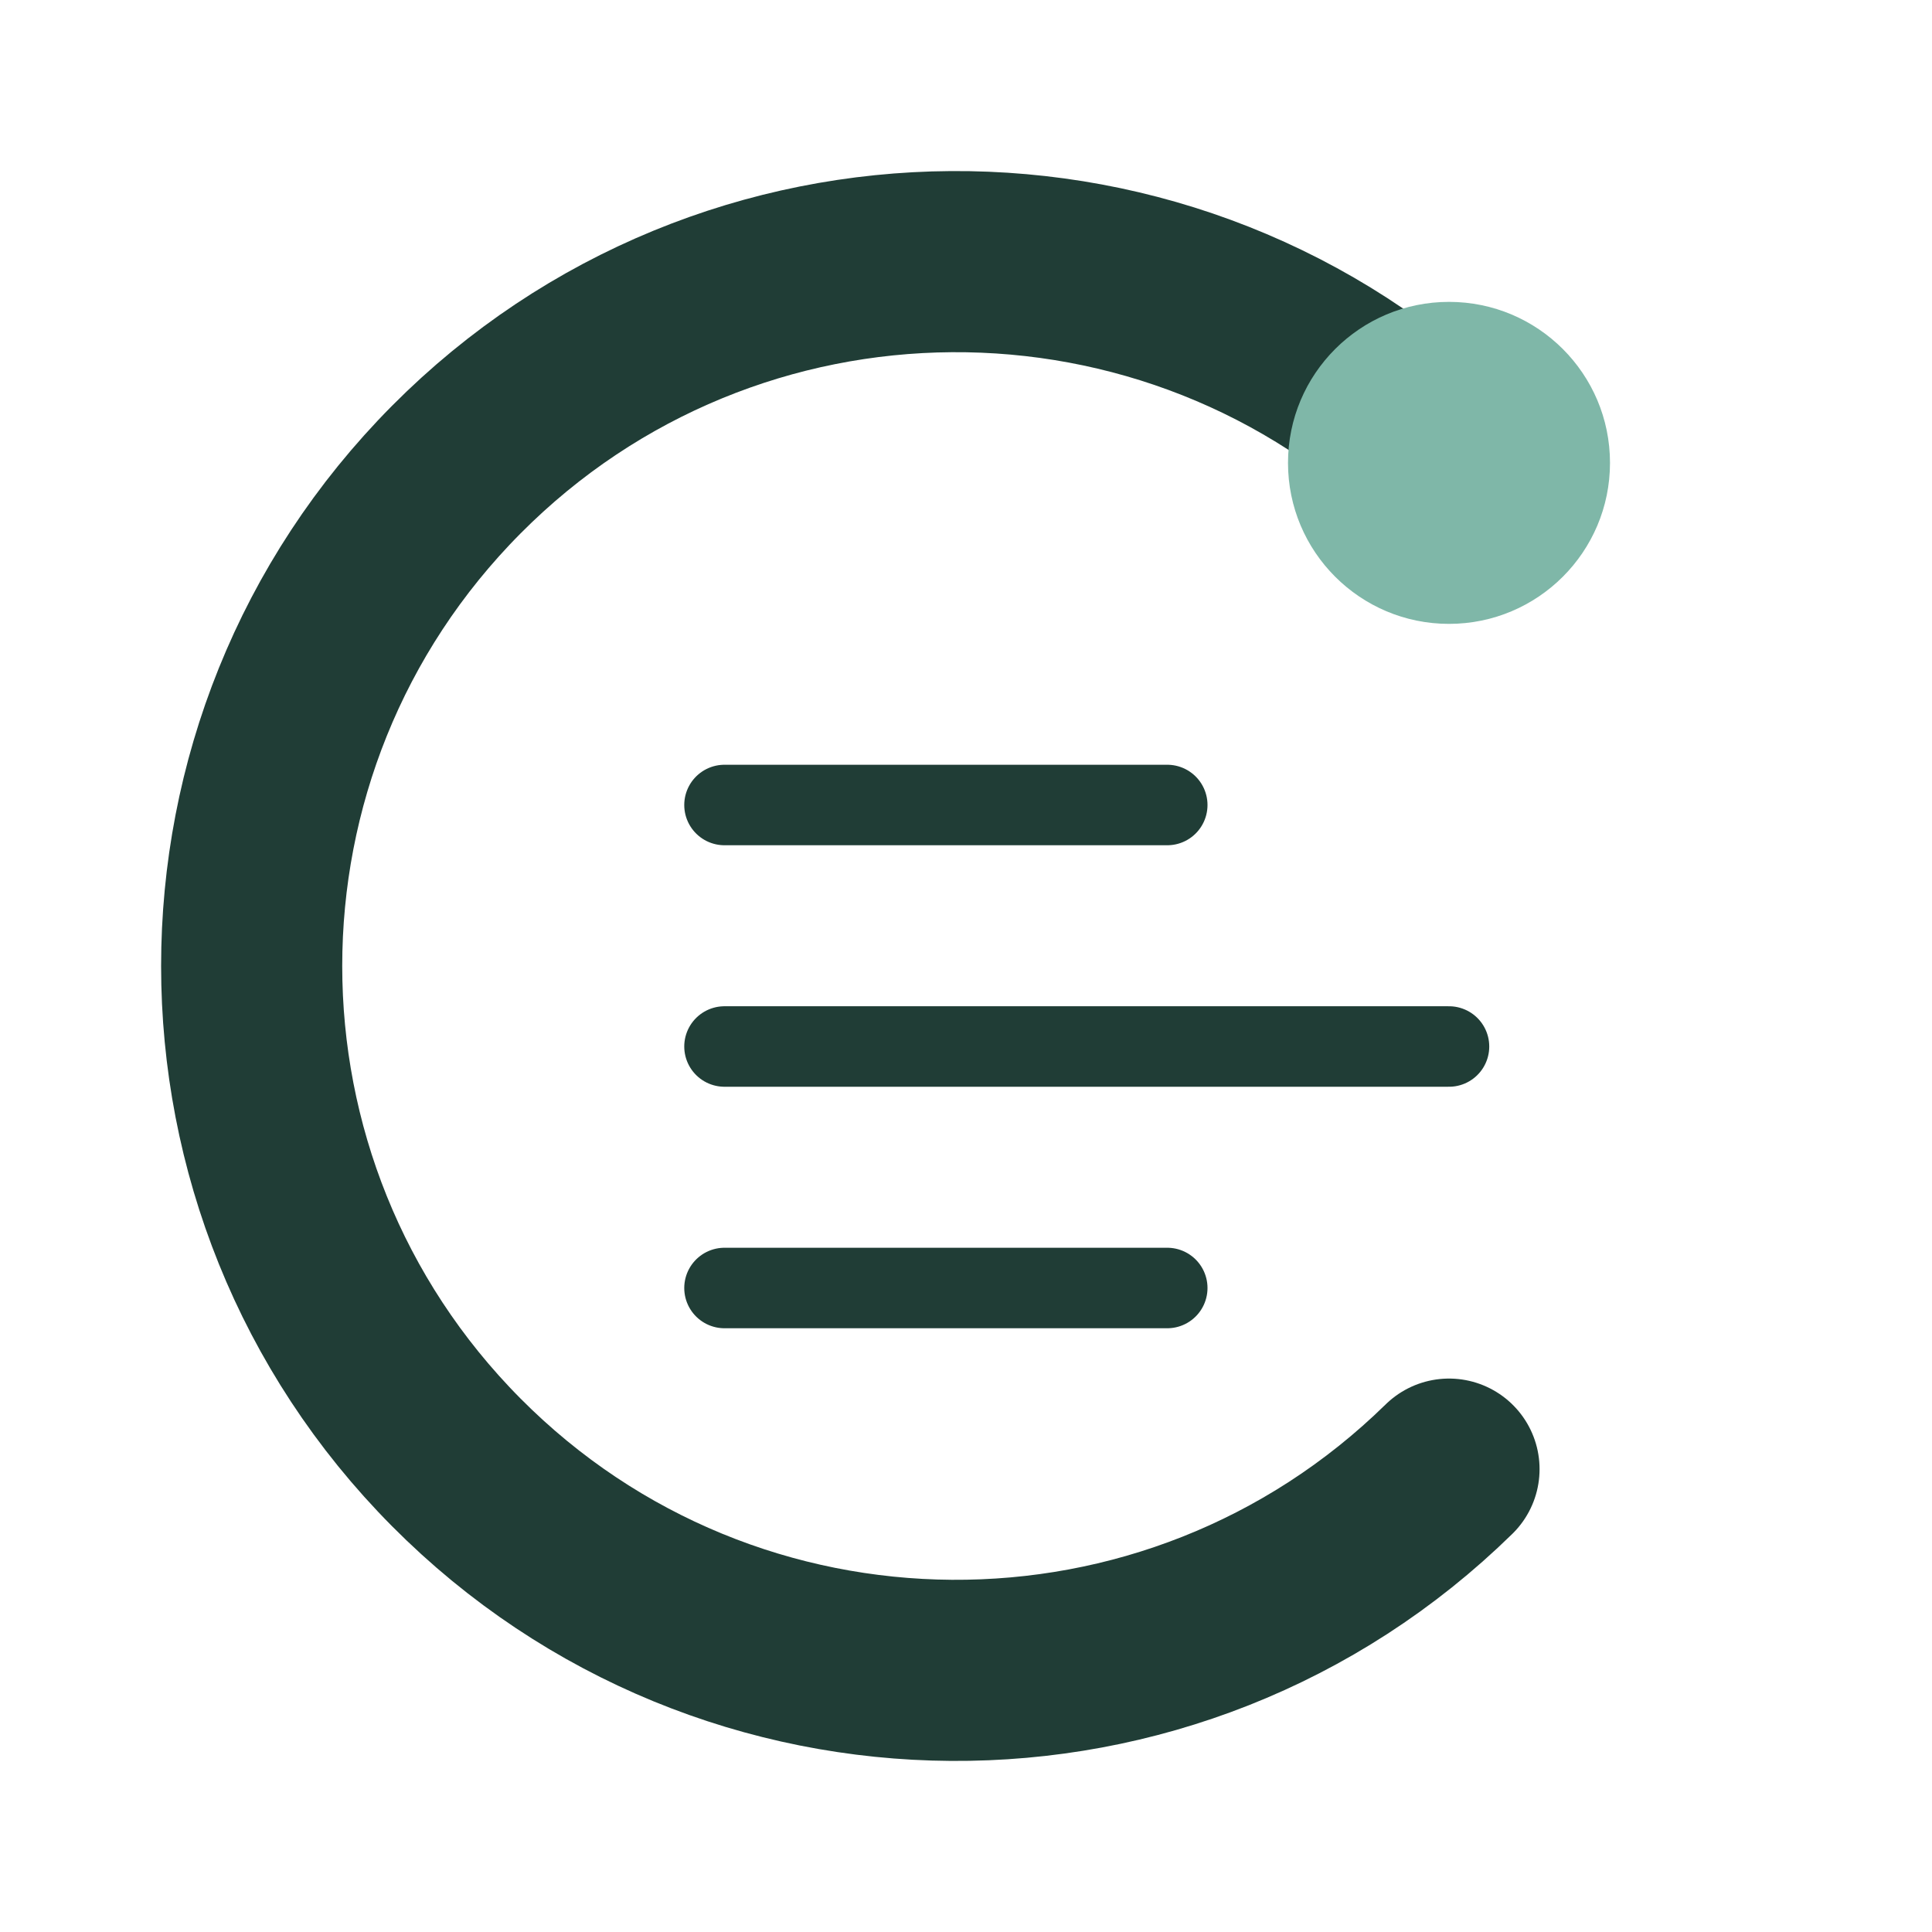
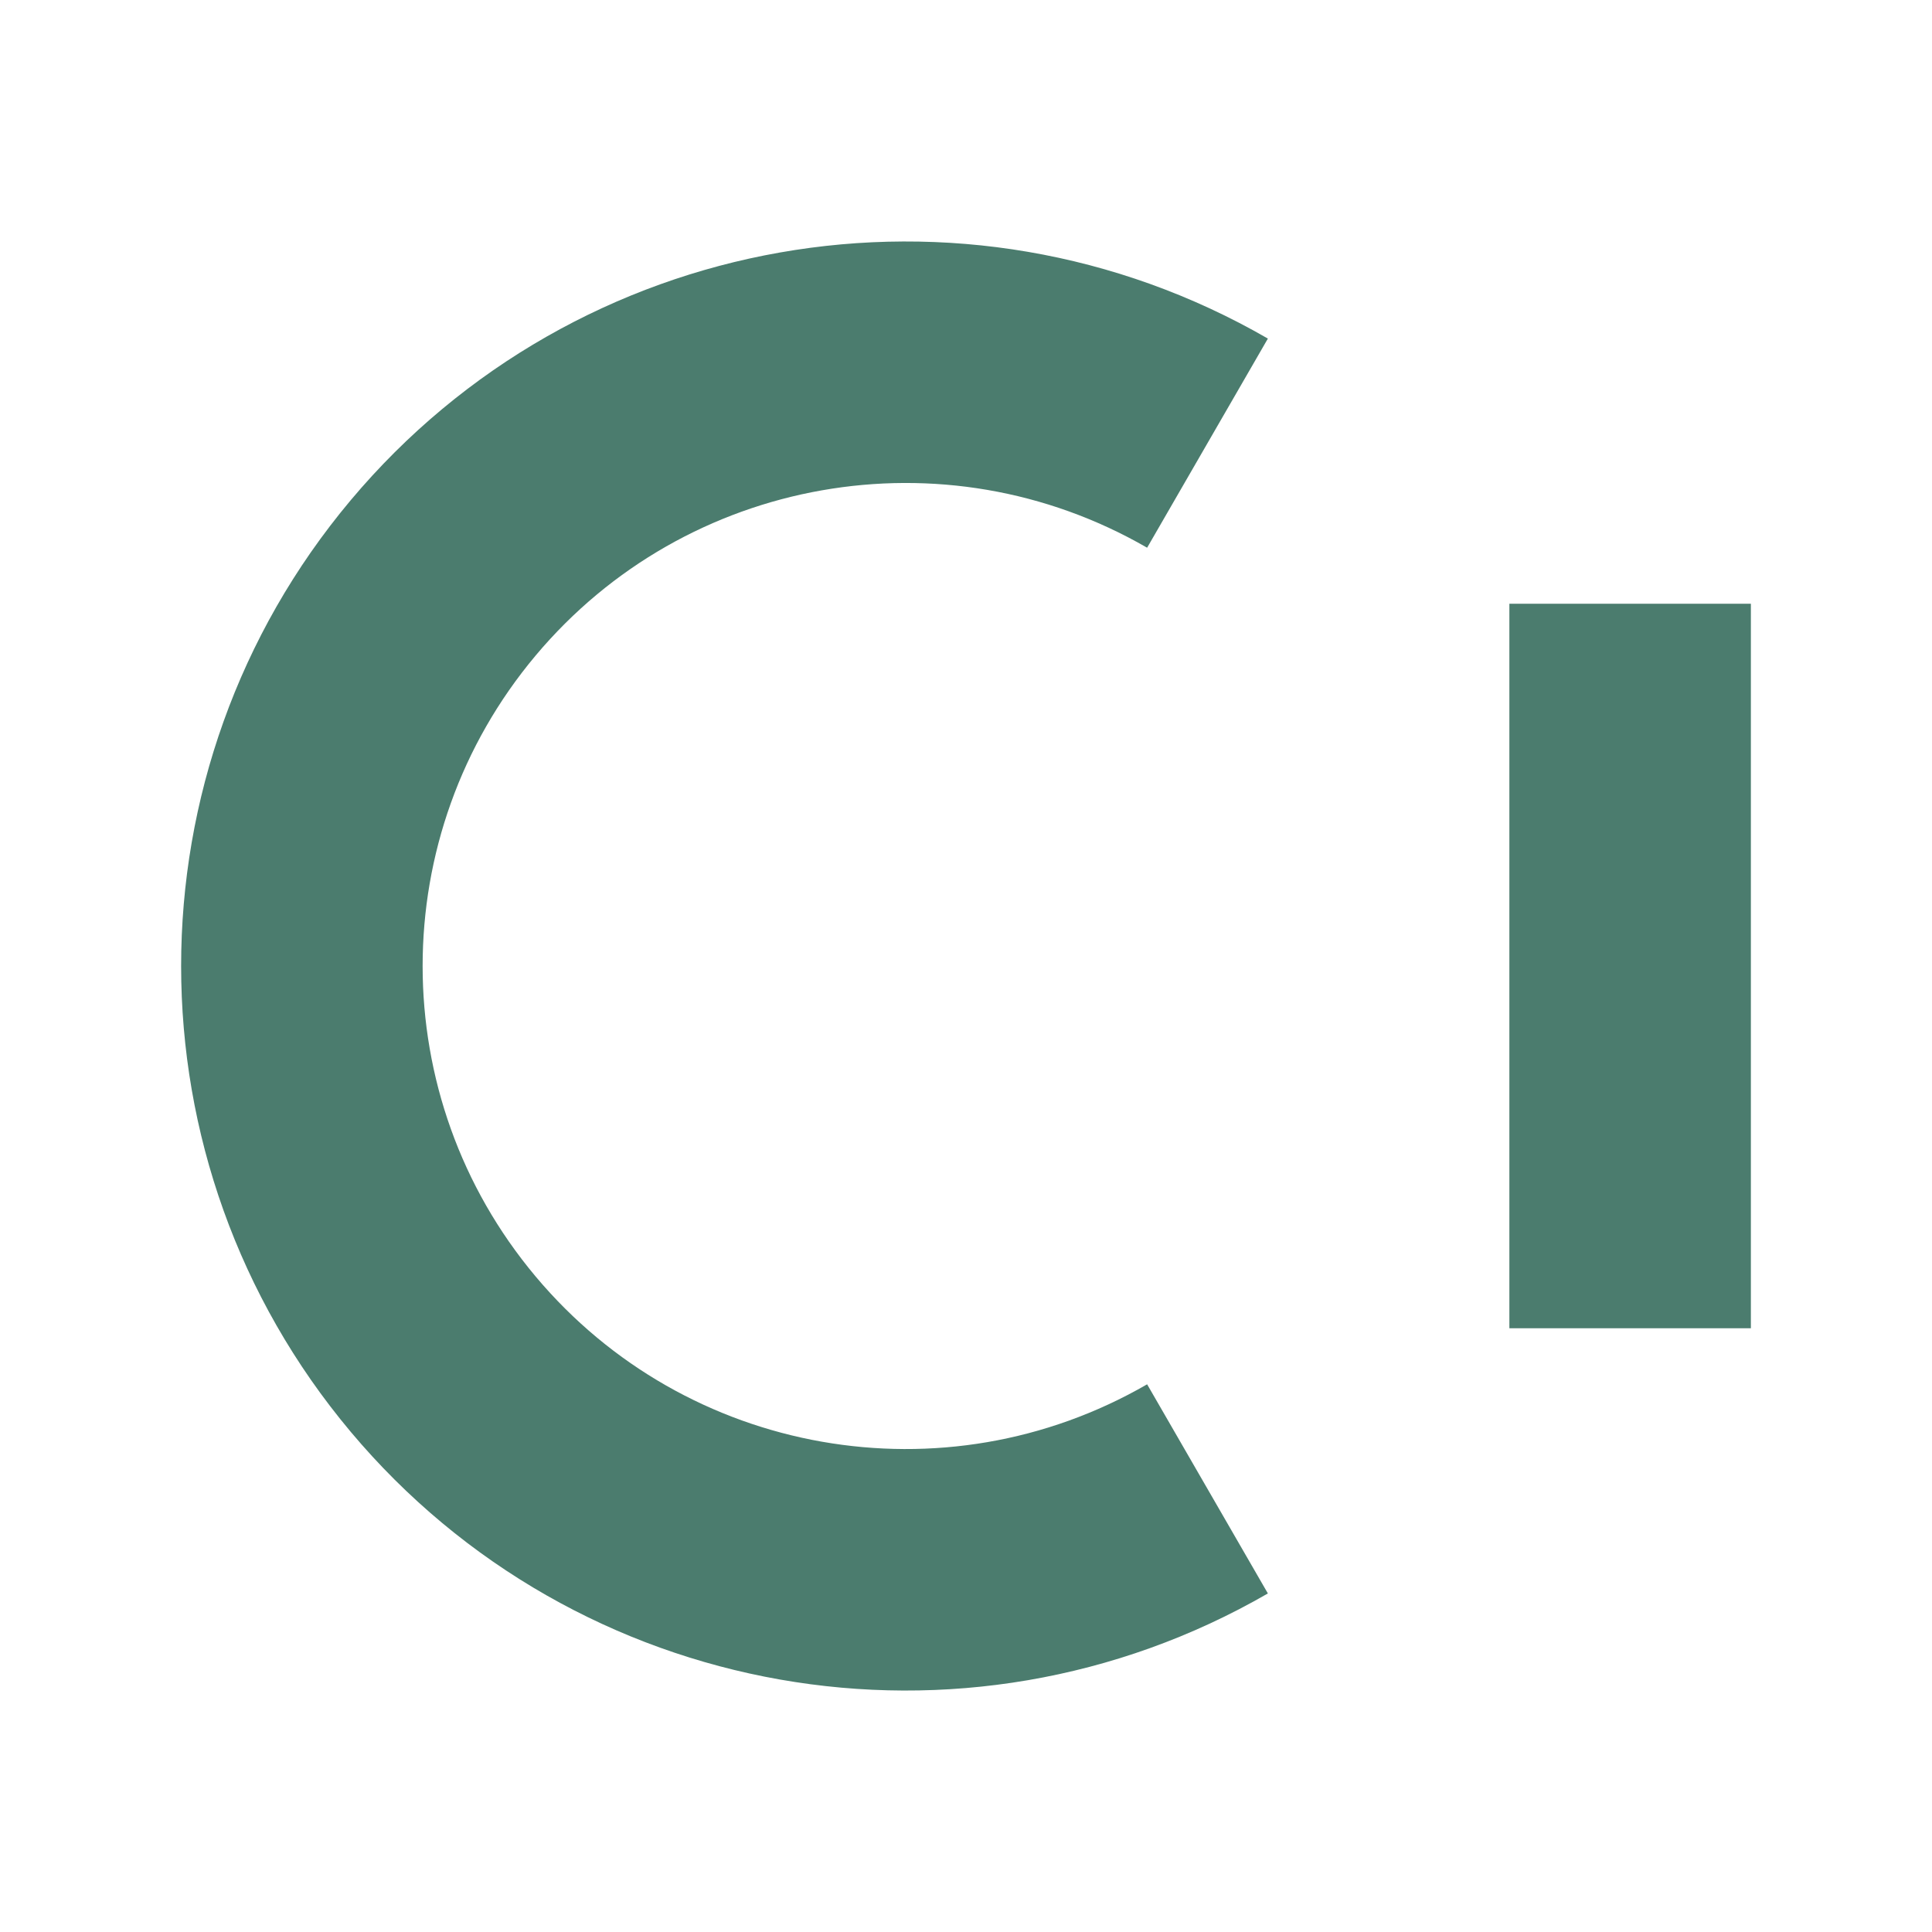
- <svg xmlns="http://www.w3.org/2000/svg" viewBox="0 0 96 96" fill="none">
-   <path d="M72 23a35 35 0 1 0 0 50" stroke="#203d36" stroke-width="9" stroke-linecap="round" />
-   <path d="M36 40h22m-22 12h36M36 64h22" stroke="#203d36" stroke-width="4" stroke-linecap="round" />
-   <circle cx="72" cy="23" r="8" fill="#7fb7a8" />
+ <svg xmlns="http://www.w3.org/2000/svg" viewBox="0 0 64 64" width="64" height="64" role="img" aria-label="Climora Readout">
+   <g fill="#4b7c6e" color="#4b7c6e">
+     <path d="M40 14.68A20 20 0 1 0 40 49.321" fill="none" stroke="#4b7c6e" stroke-width="8" stroke-linecap="butt" />
+     <rect x="50" y="20" width="8" height="24" />
+   </g>
</svg>
